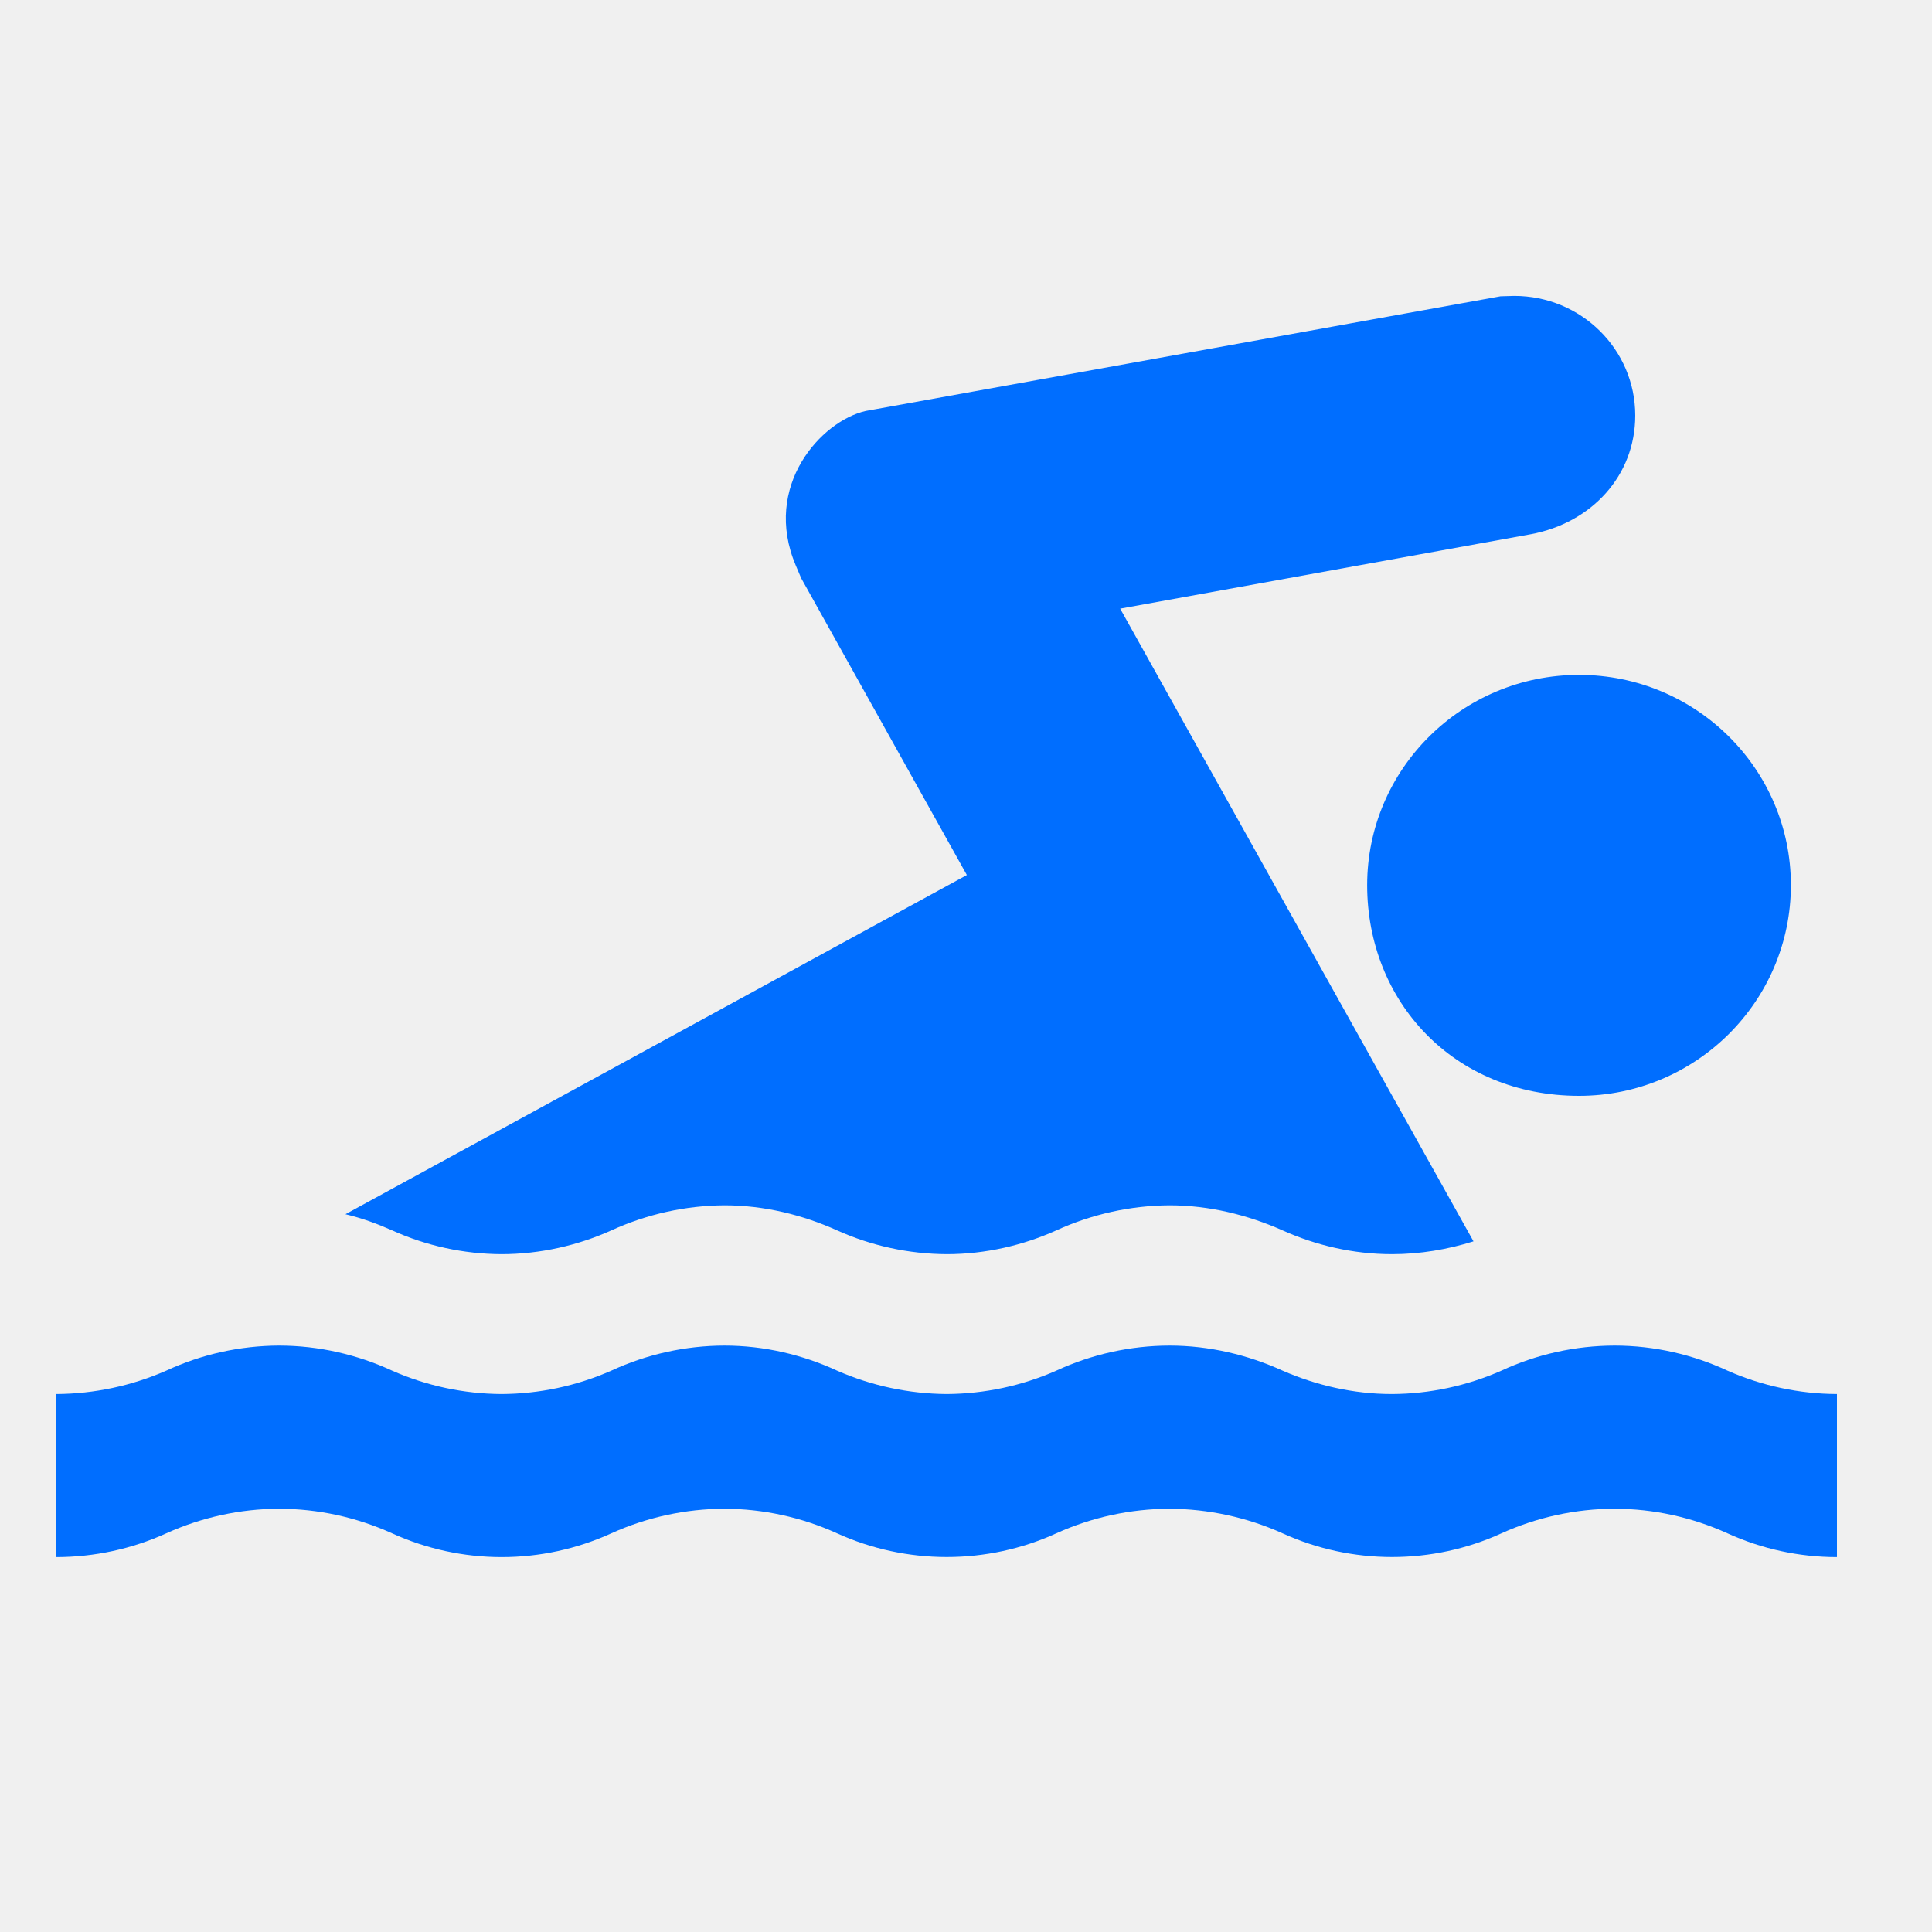
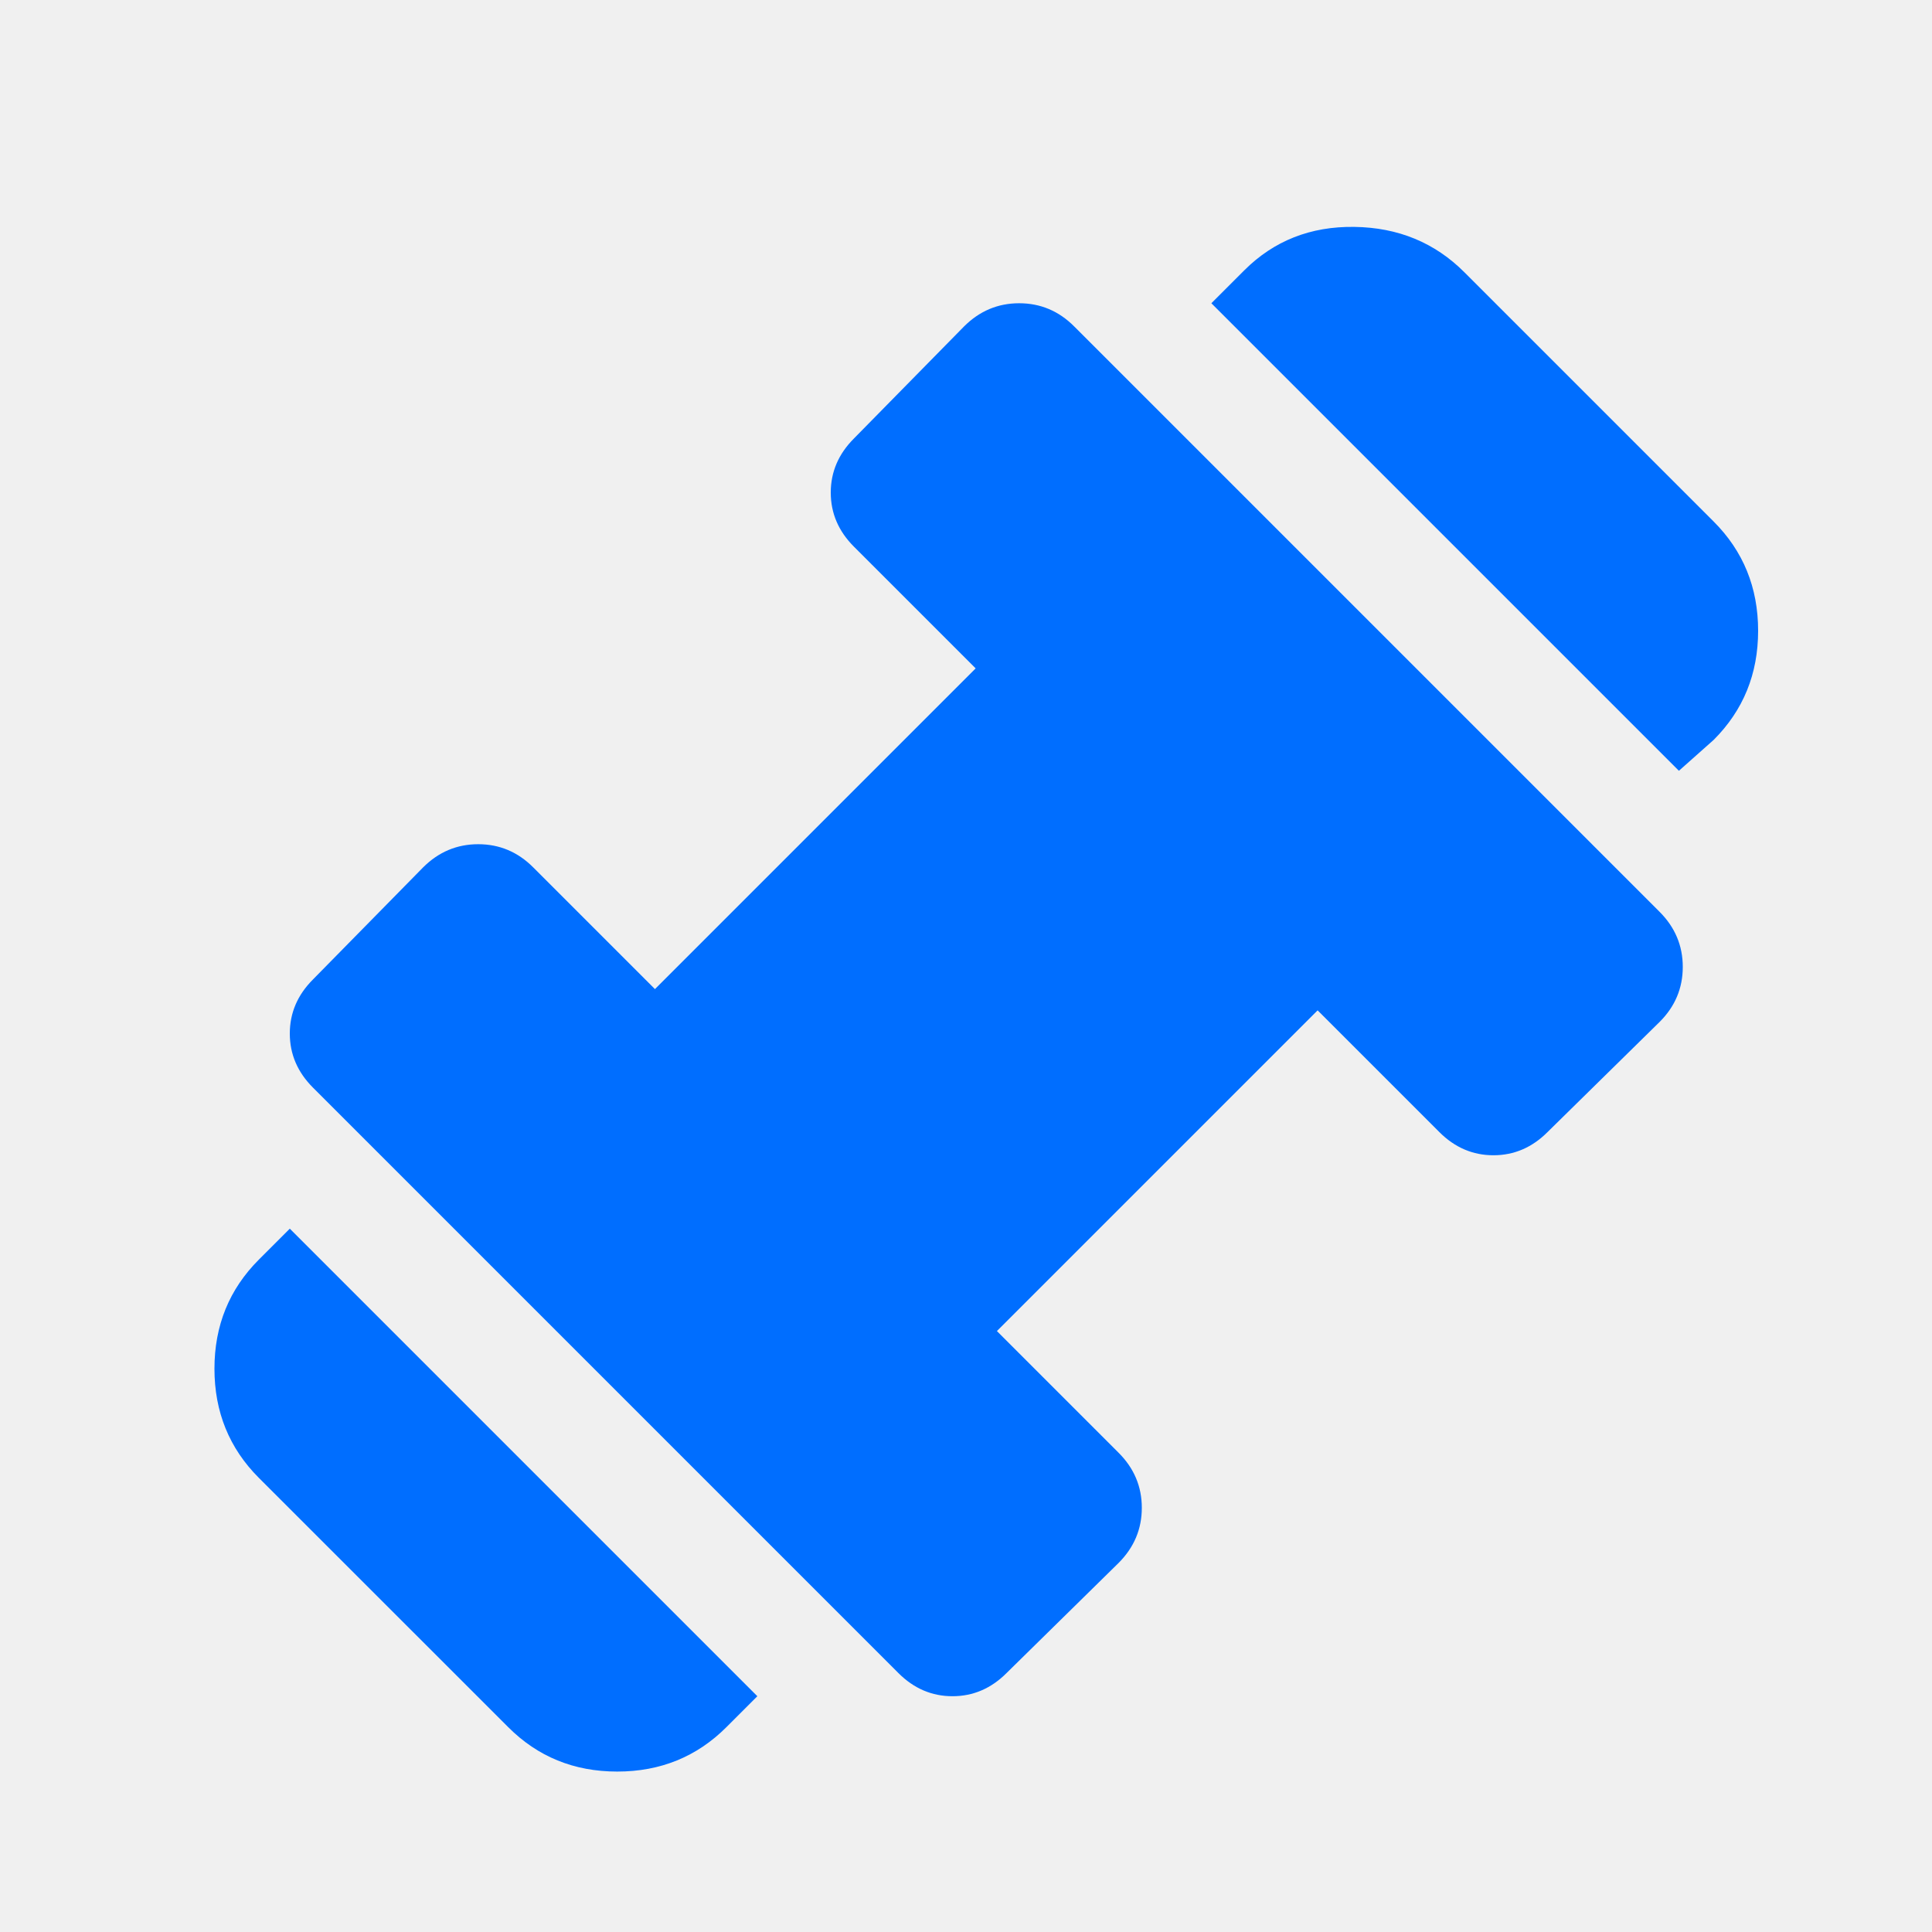
<svg xmlns="http://www.w3.org/2000/svg" width="25" height="25" viewBox="0 0 25 25" fill="none">
-   <g clip-path="url(#clip0_4340_20061)">
-     <path d="M23.77 20.149C23.281 20.149 22.798 20.044 22.353 19.841C21.894 19.633 21.397 19.524 20.893 19.523C20.388 19.524 19.889 19.633 19.429 19.841C18.985 20.044 18.501 20.148 18.013 20.148C17.524 20.148 17.041 20.044 16.596 19.841C16.136 19.634 15.637 19.526 15.133 19.523C14.628 19.525 14.129 19.633 13.669 19.841C13.224 20.044 12.74 20.148 12.25 20.148C11.761 20.148 11.277 20.044 10.831 19.841C10.373 19.633 9.877 19.525 9.374 19.523C8.869 19.525 8.371 19.633 7.911 19.841C7.465 20.044 6.981 20.149 6.492 20.149C6.002 20.149 5.519 20.044 5.073 19.841C4.613 19.633 4.115 19.524 3.61 19.523C3.107 19.525 2.61 19.634 2.152 19.841C1.705 20.044 1.221 20.148 0.73 20.149V18.039C1.22 18.036 1.704 17.933 2.152 17.736C2.609 17.524 3.106 17.414 3.61 17.412C4.131 17.412 4.631 17.532 5.073 17.736C5.519 17.933 6.001 18.036 6.488 18.039C6.978 18.037 7.462 17.934 7.911 17.736C8.369 17.524 8.869 17.413 9.374 17.412C9.891 17.412 10.389 17.532 10.831 17.736C11.279 17.933 11.763 18.036 12.252 18.039C12.74 18.036 13.223 17.933 13.669 17.736C14.128 17.524 14.627 17.413 15.133 17.412C15.648 17.412 16.147 17.532 16.596 17.736C17.026 17.924 17.508 18.039 18.012 18.039C18.5 18.037 18.983 17.933 19.429 17.736C19.888 17.523 20.387 17.413 20.893 17.412C21.414 17.412 21.913 17.532 22.353 17.736C22.799 17.933 23.282 18.037 23.77 18.039V20.149ZM20.433 14.18C21.946 14.18 23.174 12.956 23.174 11.454C23.174 9.951 21.946 8.733 20.433 8.733C18.918 8.733 17.691 9.952 17.691 11.454C17.691 12.956 18.809 14.18 20.433 14.18ZM4.47 15.712C4.682 15.762 4.883 15.836 5.074 15.921C5.519 16.122 6.001 16.227 6.489 16.229C6.993 16.229 7.482 16.114 7.911 15.921C8.371 15.711 8.869 15.6 9.374 15.597C9.892 15.597 10.39 15.722 10.832 15.921C11.278 16.122 11.762 16.227 12.252 16.229C12.752 16.229 13.24 16.114 13.669 15.921C14.129 15.711 14.628 15.6 15.133 15.597C15.648 15.597 16.148 15.722 16.596 15.921C17.026 16.114 17.508 16.229 18.013 16.229C18.38 16.229 18.734 16.167 19.067 16.063L14.495 7.876L19.813 6.912C20.594 6.765 21.16 6.156 21.16 5.377C21.16 4.518 20.456 3.829 19.595 3.829L19.417 3.834L11.202 5.318C10.626 5.449 9.862 6.287 10.297 7.316L10.367 7.481L12.511 11.323L4.47 15.712Z" fill="#006EFF" />
-   </g>
-   <defs>
-     <clipPath id="clip0_4340_20061">
-       <rect width="24" height="24" fill="white" transform="translate(0.25 0.948975)" />
-     </clipPath>
-   </defs>
+   <path d="M21.725 9.974L15.675 3.924L16.1 3.499C16.483 3.116 16.958 2.928 17.525 2.936C18.092 2.944 18.567 3.14 18.95 3.524L22.175 6.749C22.558 7.132 22.75 7.603 22.75 8.162C22.75 8.721 22.558 9.191 22.175 9.574L21.725 9.974ZM9.4 22.349C9.017 22.732 8.546 22.924 7.987 22.924C7.428 22.924 6.958 22.732 6.576 22.349L3.35 19.124C2.967 18.741 2.775 18.27 2.775 17.711C2.775 17.152 2.967 16.682 3.35 16.299L3.75 15.899L9.8 21.949L9.4 22.349ZM13.025 21.649C12.825 21.849 12.592 21.949 12.325 21.949C12.058 21.949 11.825 21.849 11.625 21.649L4.05 14.074C3.85 13.874 3.75 13.641 3.75 13.374C3.75 13.107 3.85 12.874 4.05 12.674L5.475 11.224C5.675 11.024 5.913 10.924 6.188 10.924C6.463 10.924 6.701 11.024 6.9 11.224L8.475 12.799L12.625 8.649L11.05 7.074C10.85 6.874 10.75 6.641 10.75 6.374C10.75 6.107 10.85 5.874 11.05 5.674L12.475 4.224C12.675 4.024 12.913 3.924 13.188 3.924C13.463 3.924 13.701 4.024 13.9 4.224L21.475 11.799C21.675 11.999 21.775 12.237 21.775 12.512C21.775 12.787 21.675 13.025 21.475 13.224L20.025 14.649C19.825 14.849 19.592 14.949 19.325 14.949C19.058 14.949 18.825 14.849 18.625 14.649L17.05 13.074L12.9 17.224L14.475 18.799C14.675 18.999 14.775 19.236 14.775 19.511C14.775 19.786 14.675 20.023 14.475 20.224L13.025 21.649Z" fill="#006EFF" />
</svg>
